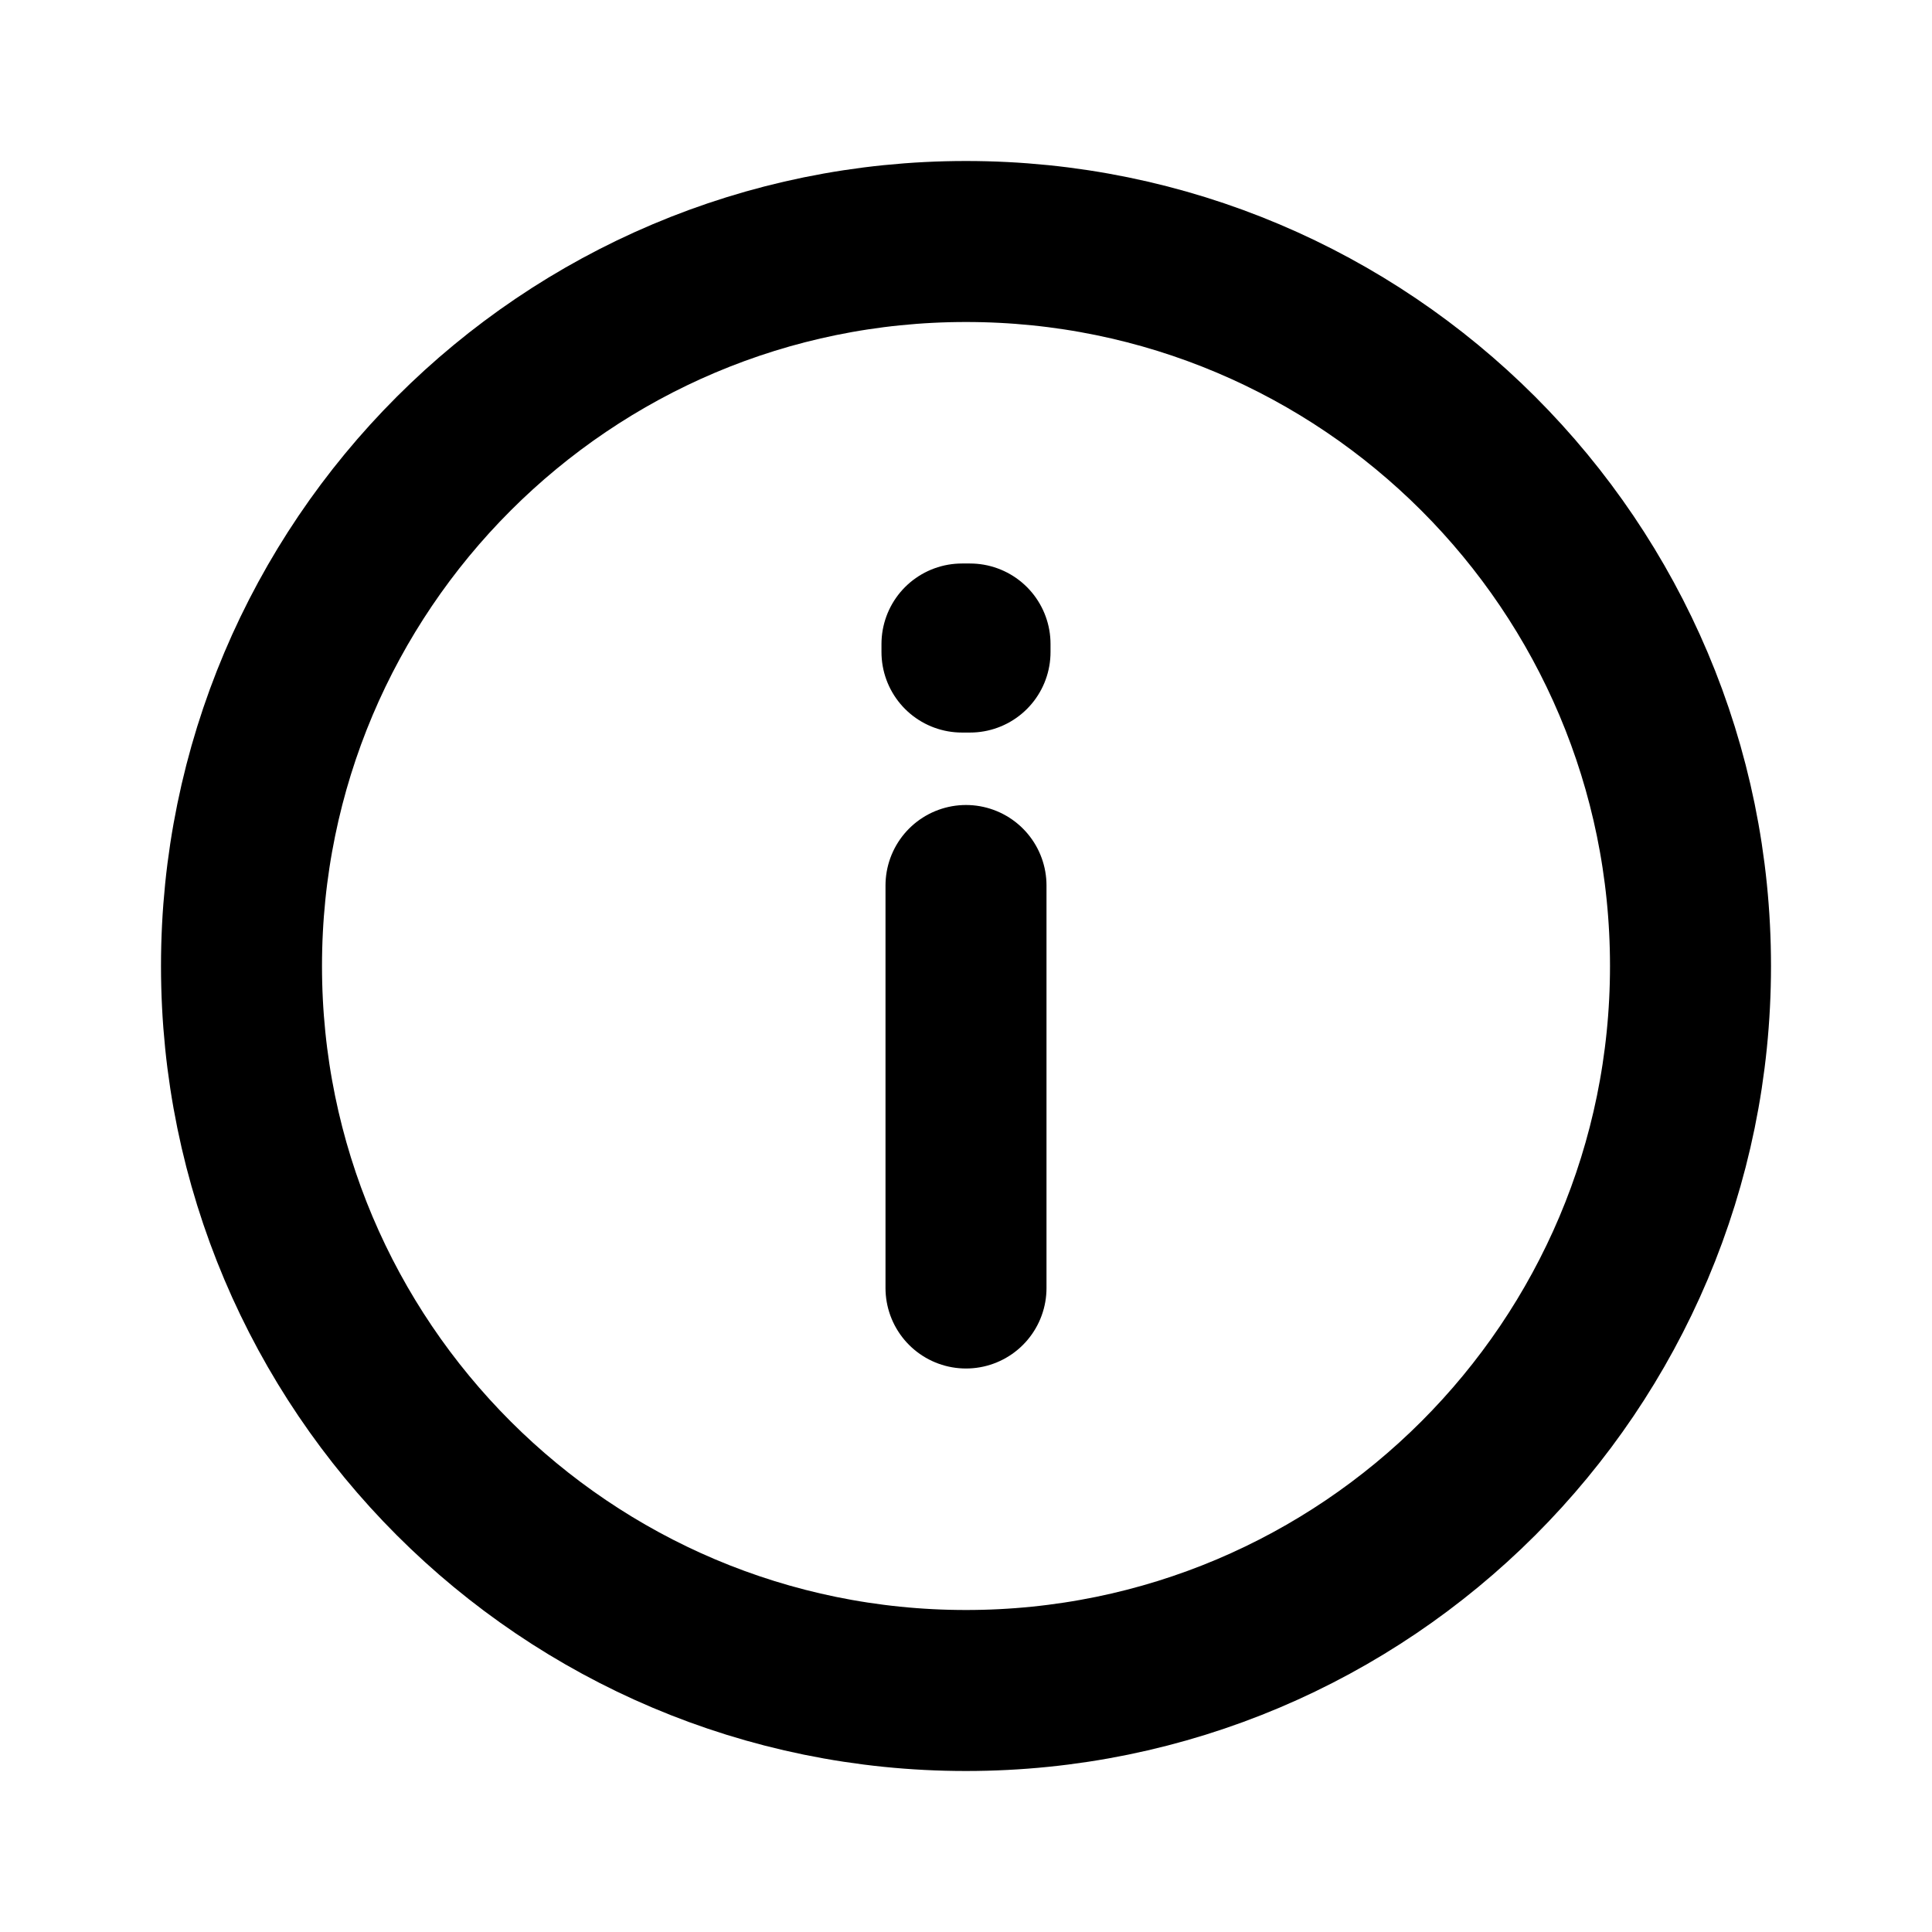
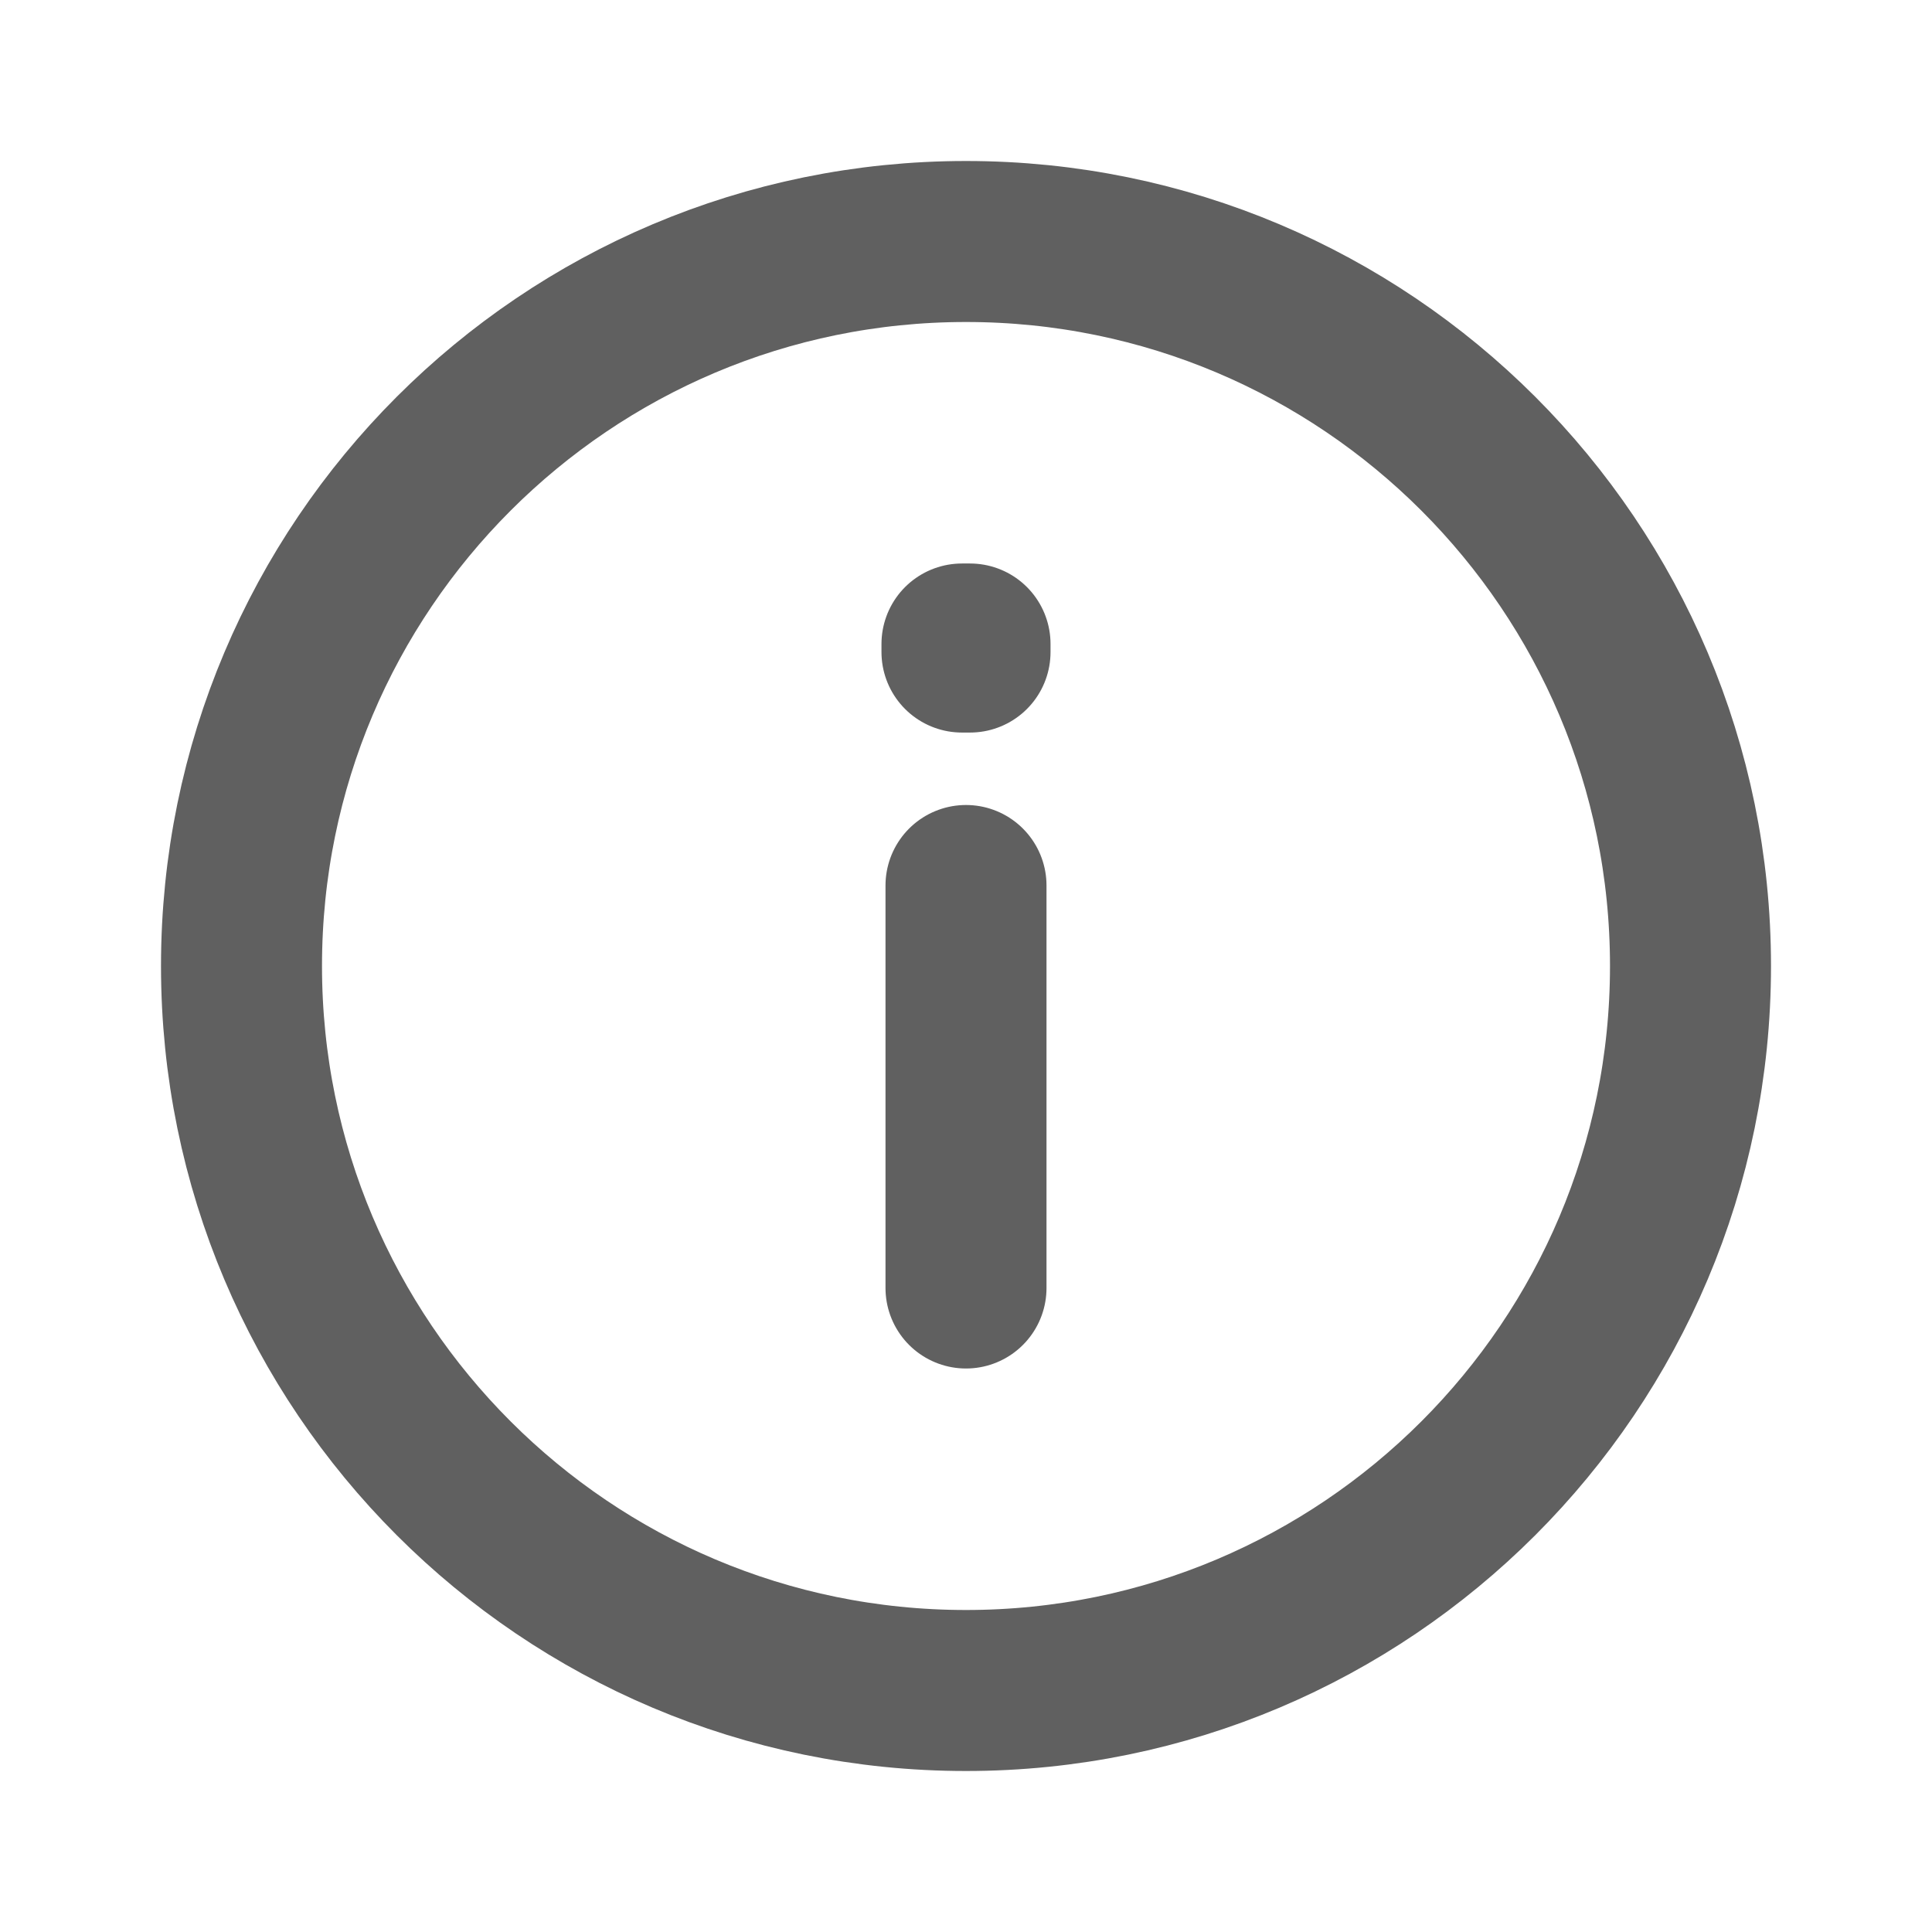
<svg xmlns="http://www.w3.org/2000/svg" width="800px" height="800px" viewBox="0 0 24 24" fill="none">
  <g id="Warning / Info">
-     <path id="Vector" d="M12 11V16M12 21C7.029 21 3 16.971 3 12C3 7.029 7.029 3 12 3C16.971 3 21 7.029 21 12C21 16.971 16.971 21 12 21ZM12.05 8V8.1L11.95 8.1V8H12.05Z" stroke="#000000" stroke-width="2" stroke-linecap="round" stroke-linejoin="round" />
+     <path id="Vector" d="M12 11V16M12 21C7.029 21 3 16.971 3 12C3 7.029 7.029 3 12 3C16.971 3 21 7.029 21 12C21 16.971 16.971 21 12 21ZM12.05 8V8.1L11.95 8.1V8H12.05Z" stroke="#606060" stroke-width="2" stroke-linecap="round" stroke-linejoin="round" />
  </g>
</svg>
